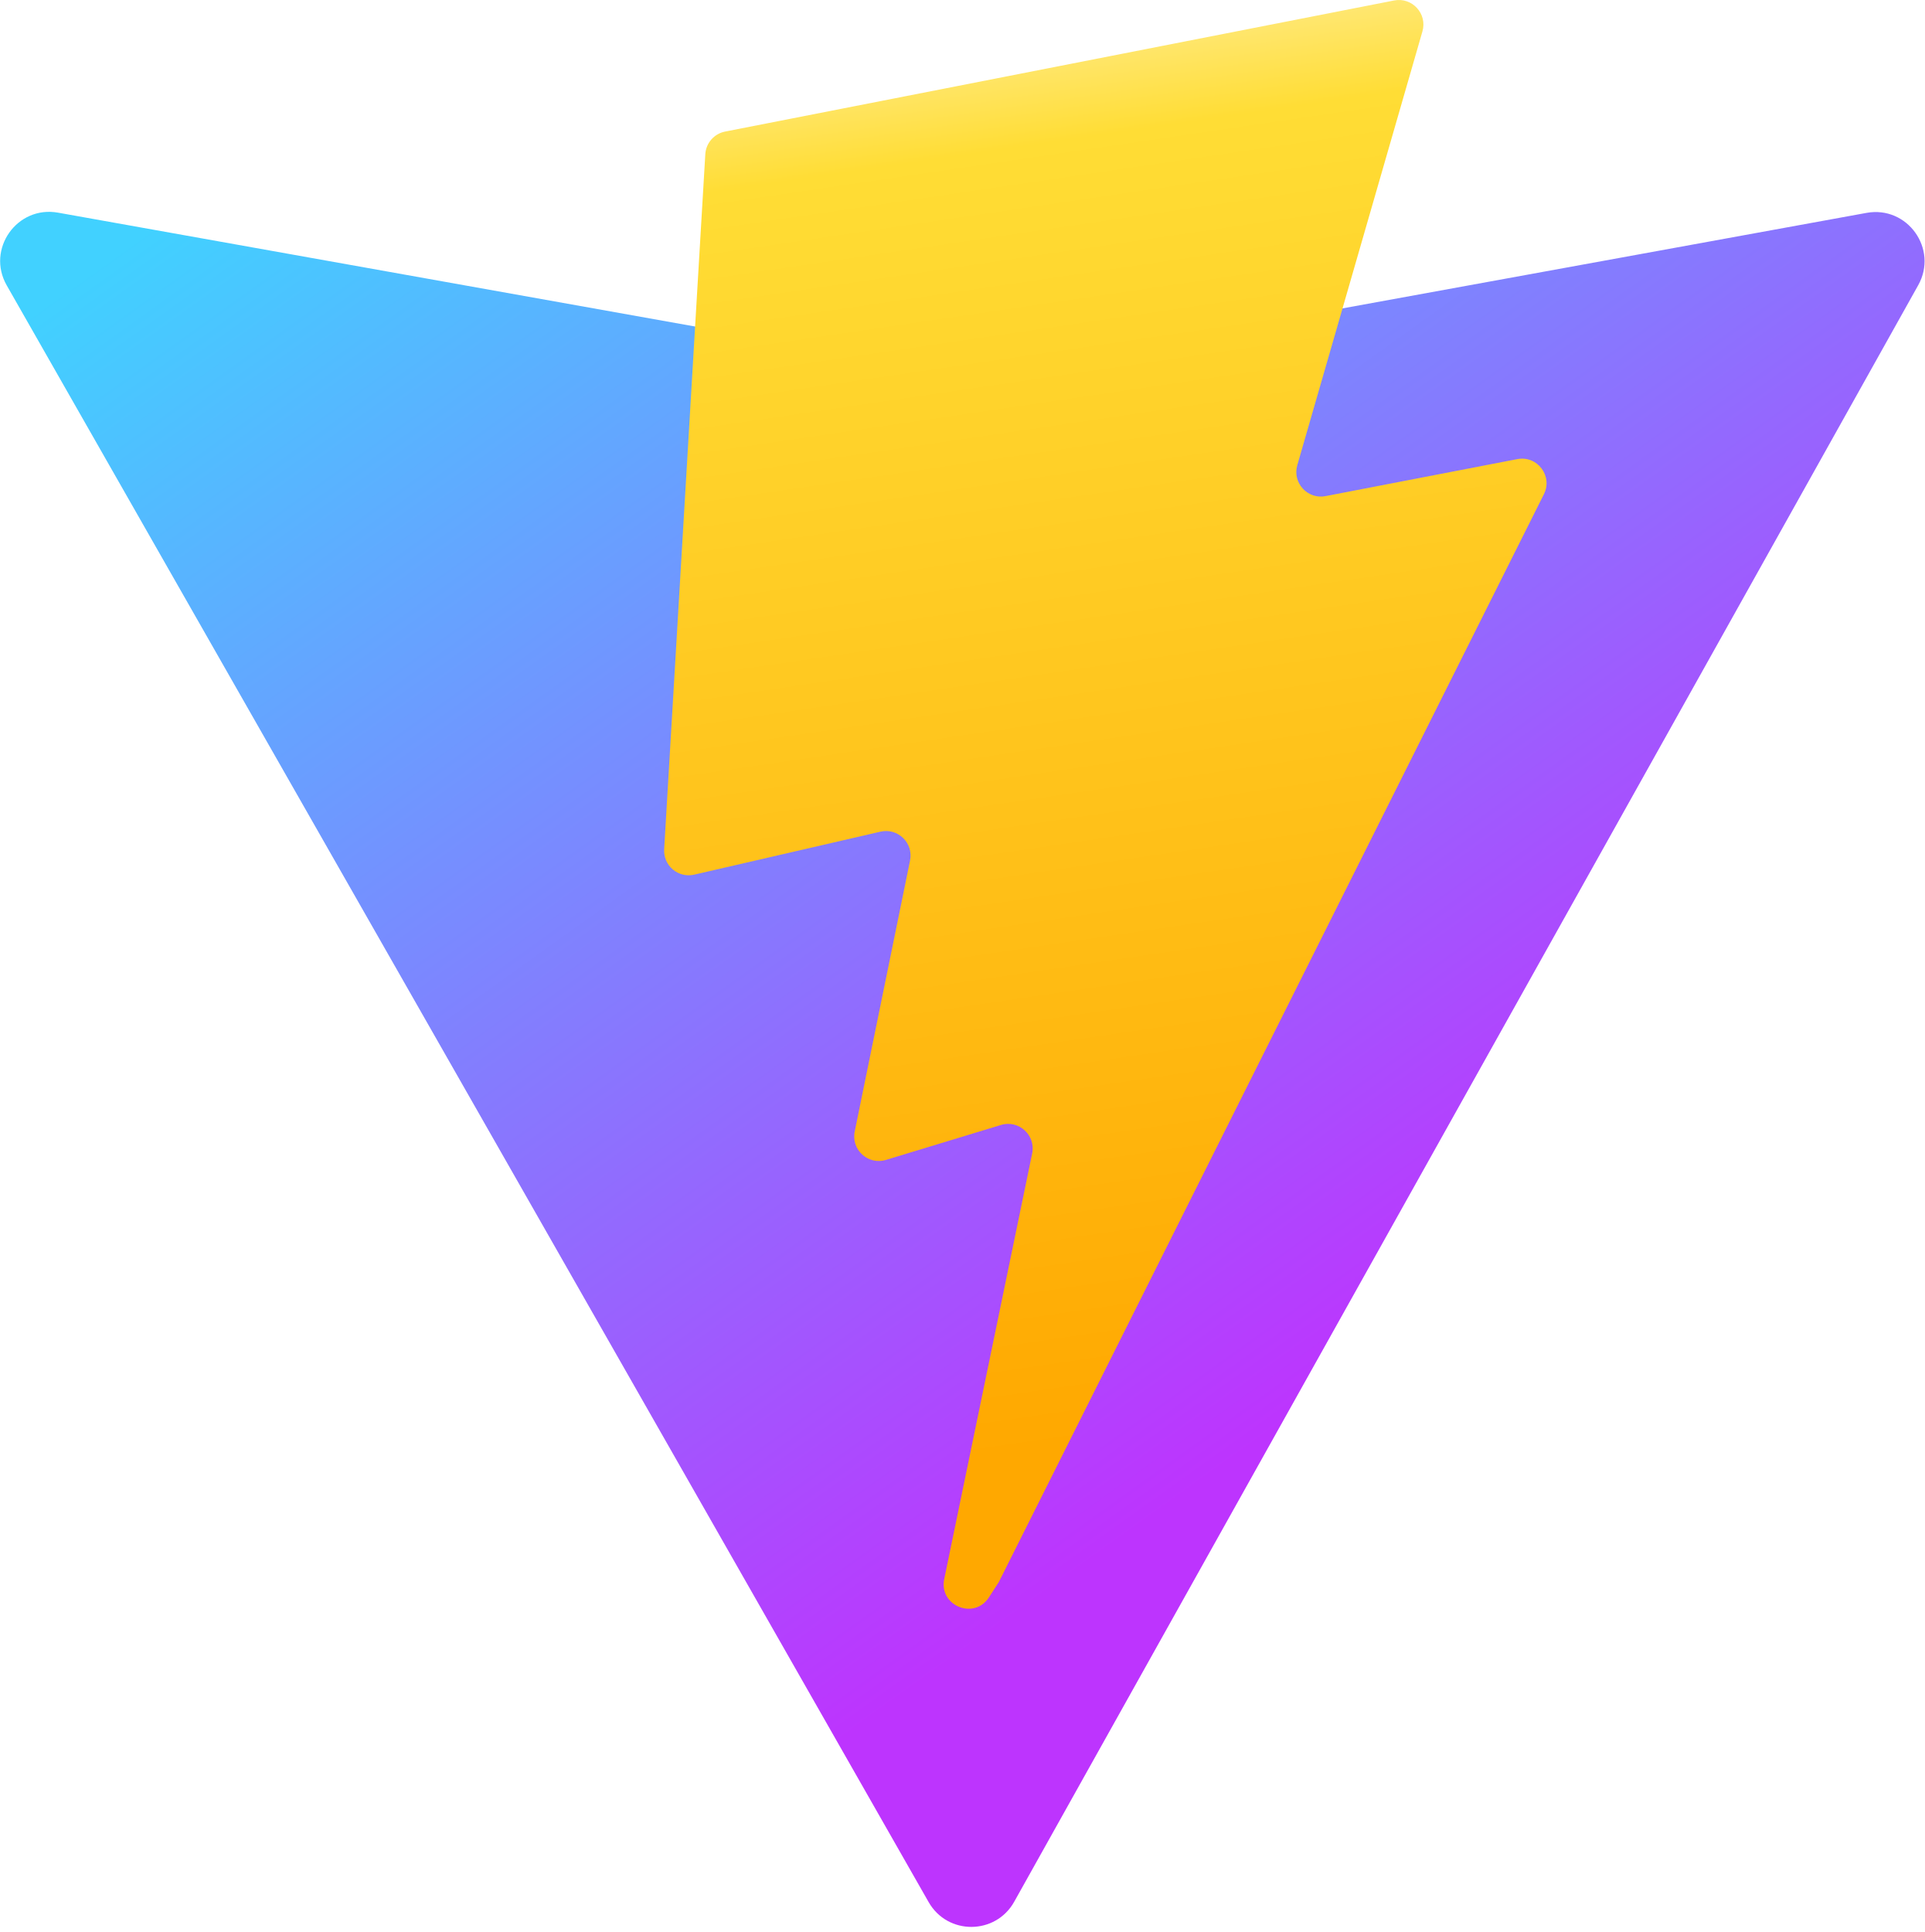
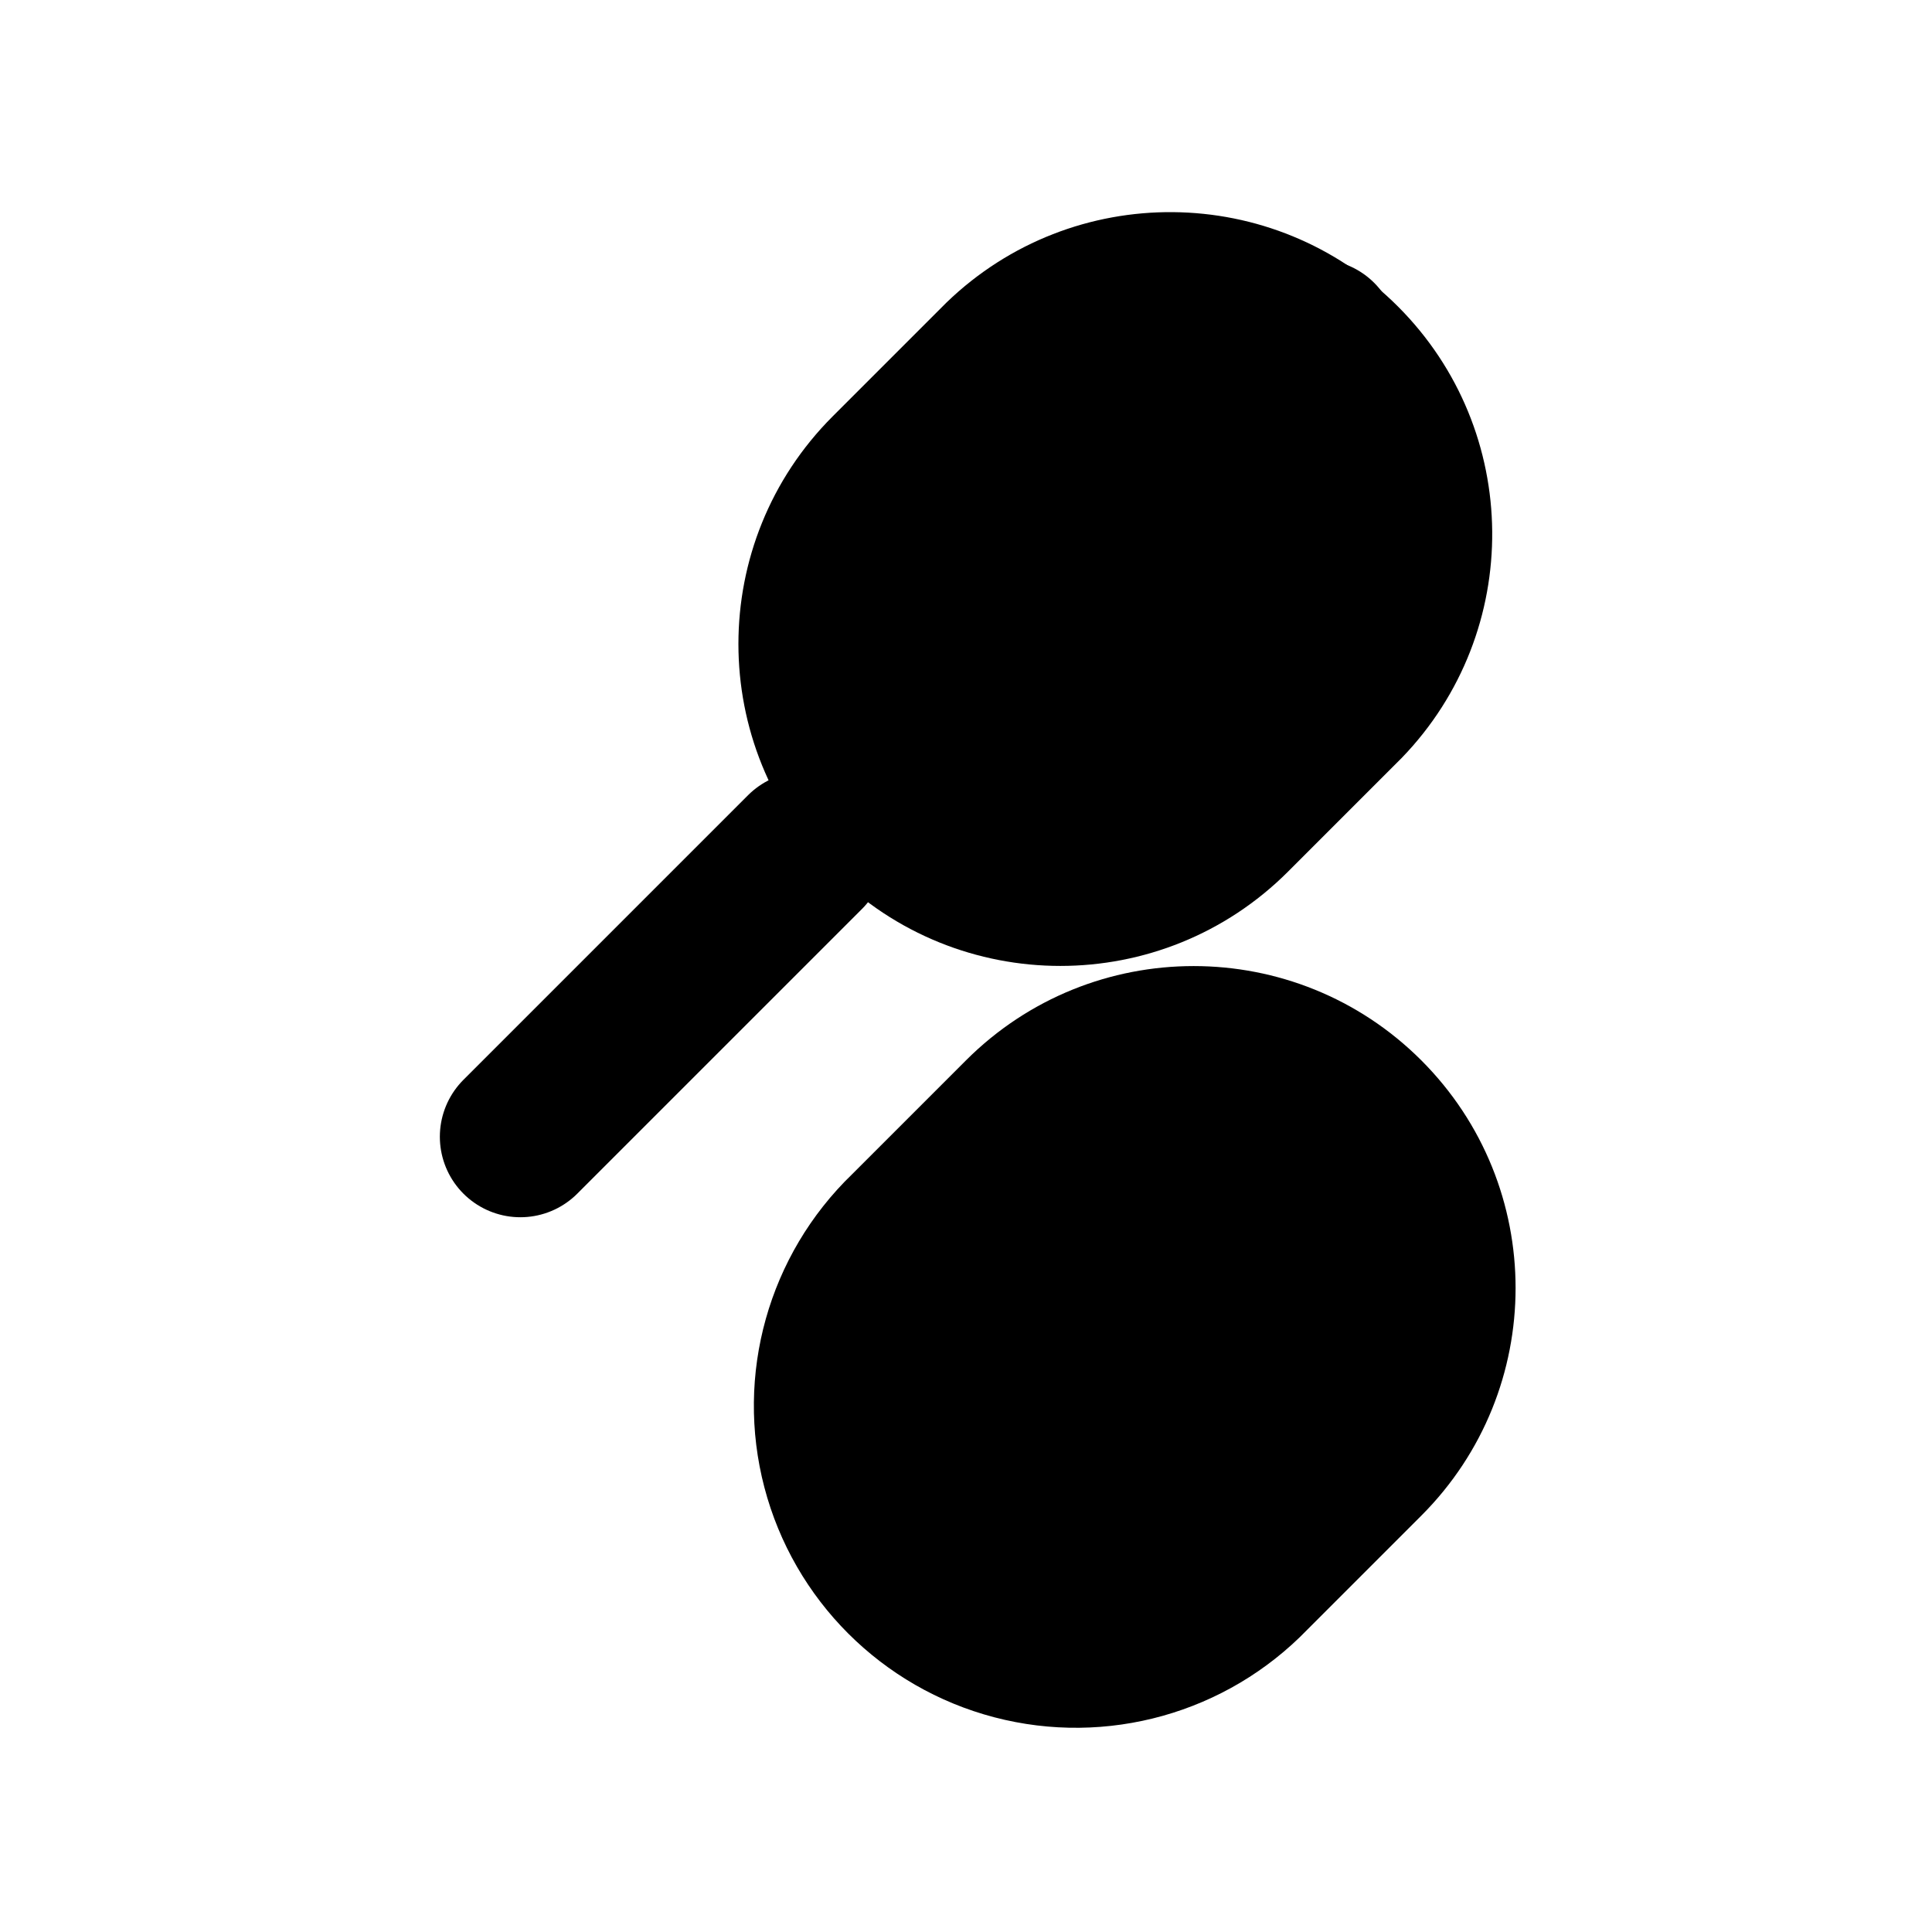
- <svg xmlns="http://www.w3.org/2000/svg" aria-hidden="true" role="img" class="iconify iconify--logos" width="31.88" height="32" preserveAspectRatio="xMidYMid meet" viewBox="0 0 256 257">
-   <defs>
-     <linearGradient id="IconifyId1813088fe1fbc01fb466" x1="-.828%" x2="57.636%" y1="7.652%" y2="78.411%">
-       <stop offset="0%" stop-color="#41D1FF" />
-       <stop offset="100%" stop-color="#BD34FE" />
-     </linearGradient>
-     <linearGradient id="IconifyId1813088fe1fbc01fb467" x1="43.376%" x2="50.316%" y1="2.242%" y2="89.03%">
-       <stop offset="0%" stop-color="#FFEA83" />
-       <stop offset="8.333%" stop-color="#FFDD35" />
-       <stop offset="100%" stop-color="#FFA800" />
-     </linearGradient>
-   </defs>
-   <path fill="url(#IconifyId1813088fe1fbc01fb466)" d="M255.153 37.938L134.897 252.976c-2.483 4.44-8.862 4.466-11.382.048L.875 37.958c-2.746-4.814 1.371-10.646 6.827-9.67l120.385 21.517a6.537 6.537 0 0 0 2.322-.004l117.867-21.483c5.438-.991 9.574 4.796 6.877 9.62Z" />
-   <path fill="url(#IconifyId1813088fe1fbc01fb467)" d="M185.432.063L96.44 17.501a3.268 3.268 0 0 0-2.634 3.014l-5.474 92.456a3.268 3.268 0 0 0 3.997 3.378l24.777-5.718c2.318-.535 4.413 1.507 3.936 3.838l-7.361 36.047c-.495 2.426 1.782 4.5 4.151 3.78l15.304-4.649c2.372-.72 4.652 1.36 4.15 3.788l-11.698 56.621c-.732 3.542 3.979 5.473 5.943 2.437l1.313-2.028l72.516-144.72c1.215-2.423-.88-5.186-3.54-4.672l-25.505 4.922c-2.396.462-4.435-1.77-3.759-4.114l16.646-57.705c.677-2.35-1.37-4.583-3.769-4.113Z" />
+ <svg xmlns="http://www.w3.org/2000/svg" width="64" height="64" viewBox="0 0 24 24" fill="none">
+   <path d="M17.656 13.172a4 4 0 0 0-5.656 0l-1.414 1.414a4 4 0 1 0 5.656 5.656l1.414-1.414a4 4 0 0 0 0-5.656zM10.344 10.828a4 4 0 0 0 5.656 0l1.414-1.414a4 4 0 0 0-5.656-5.656l-1.414 1.414a4 4 0 0 0 0 5.656z" fill="#000" />
+   <path d="M12.828 7.757l3.536-3.536m-9.9 9.9l3.536-3.536" stroke="#000" stroke-width="2" stroke-linecap="round" stroke-linejoin="round" />
</svg>
